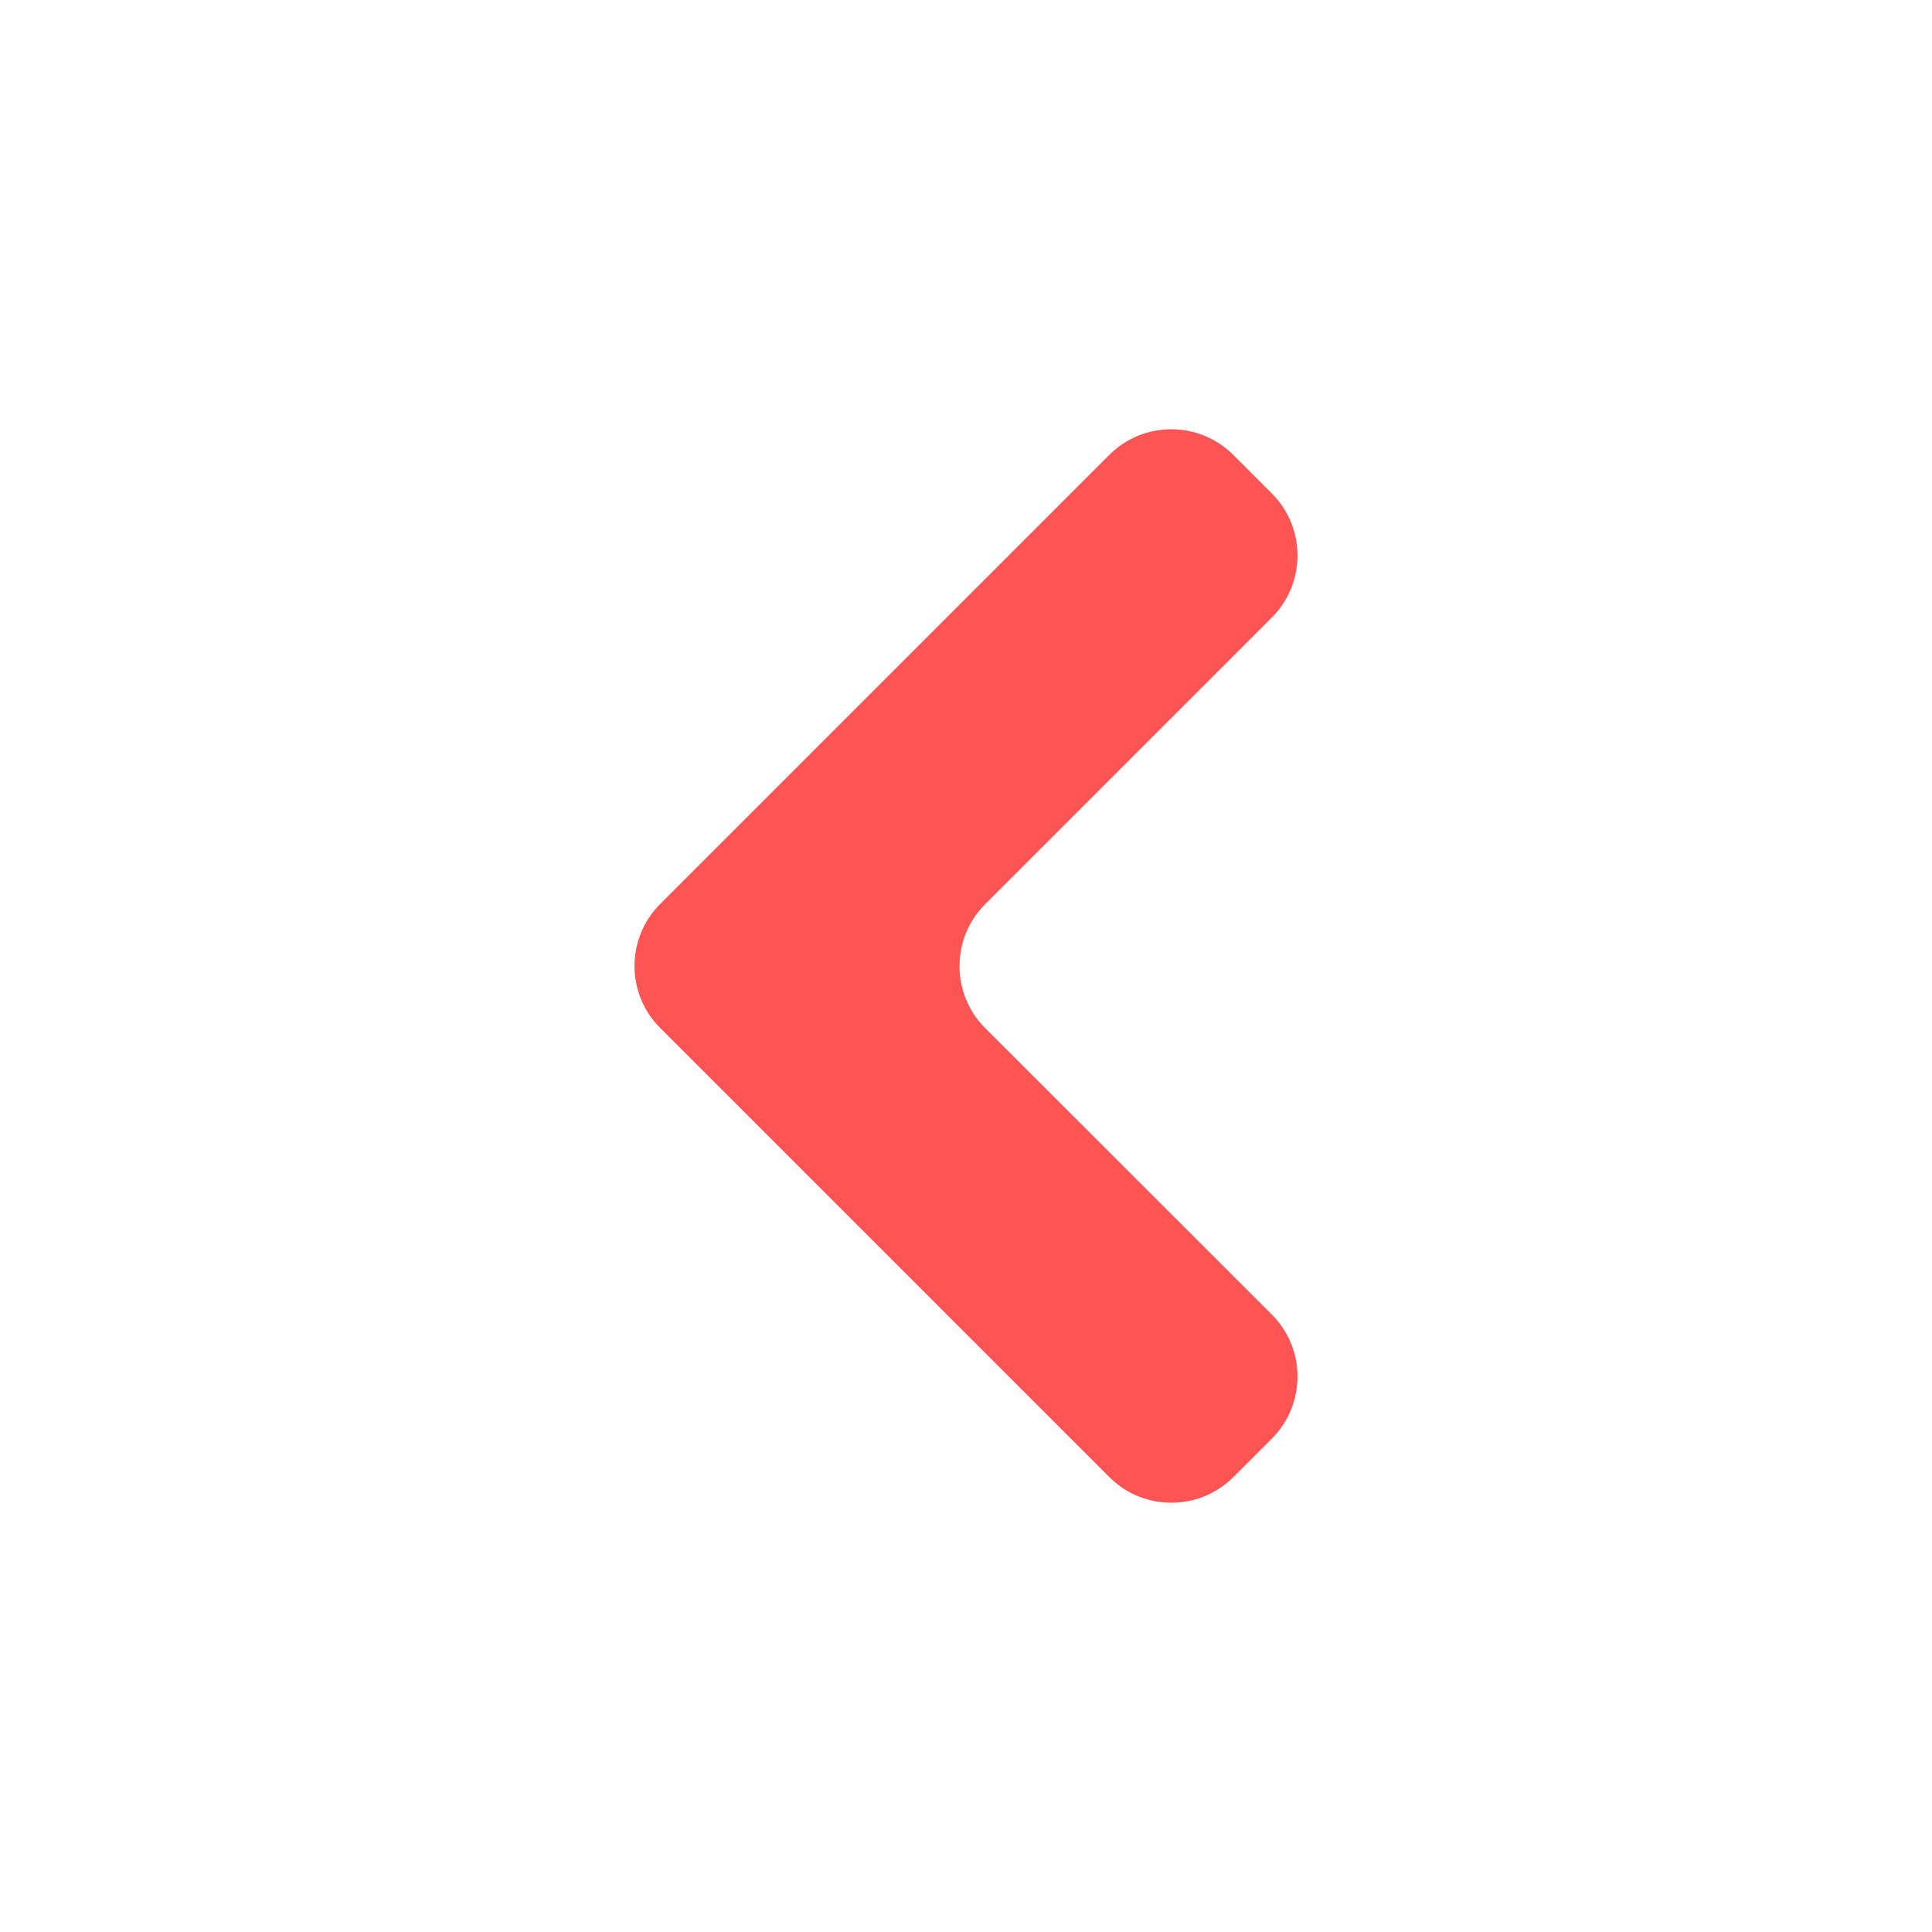
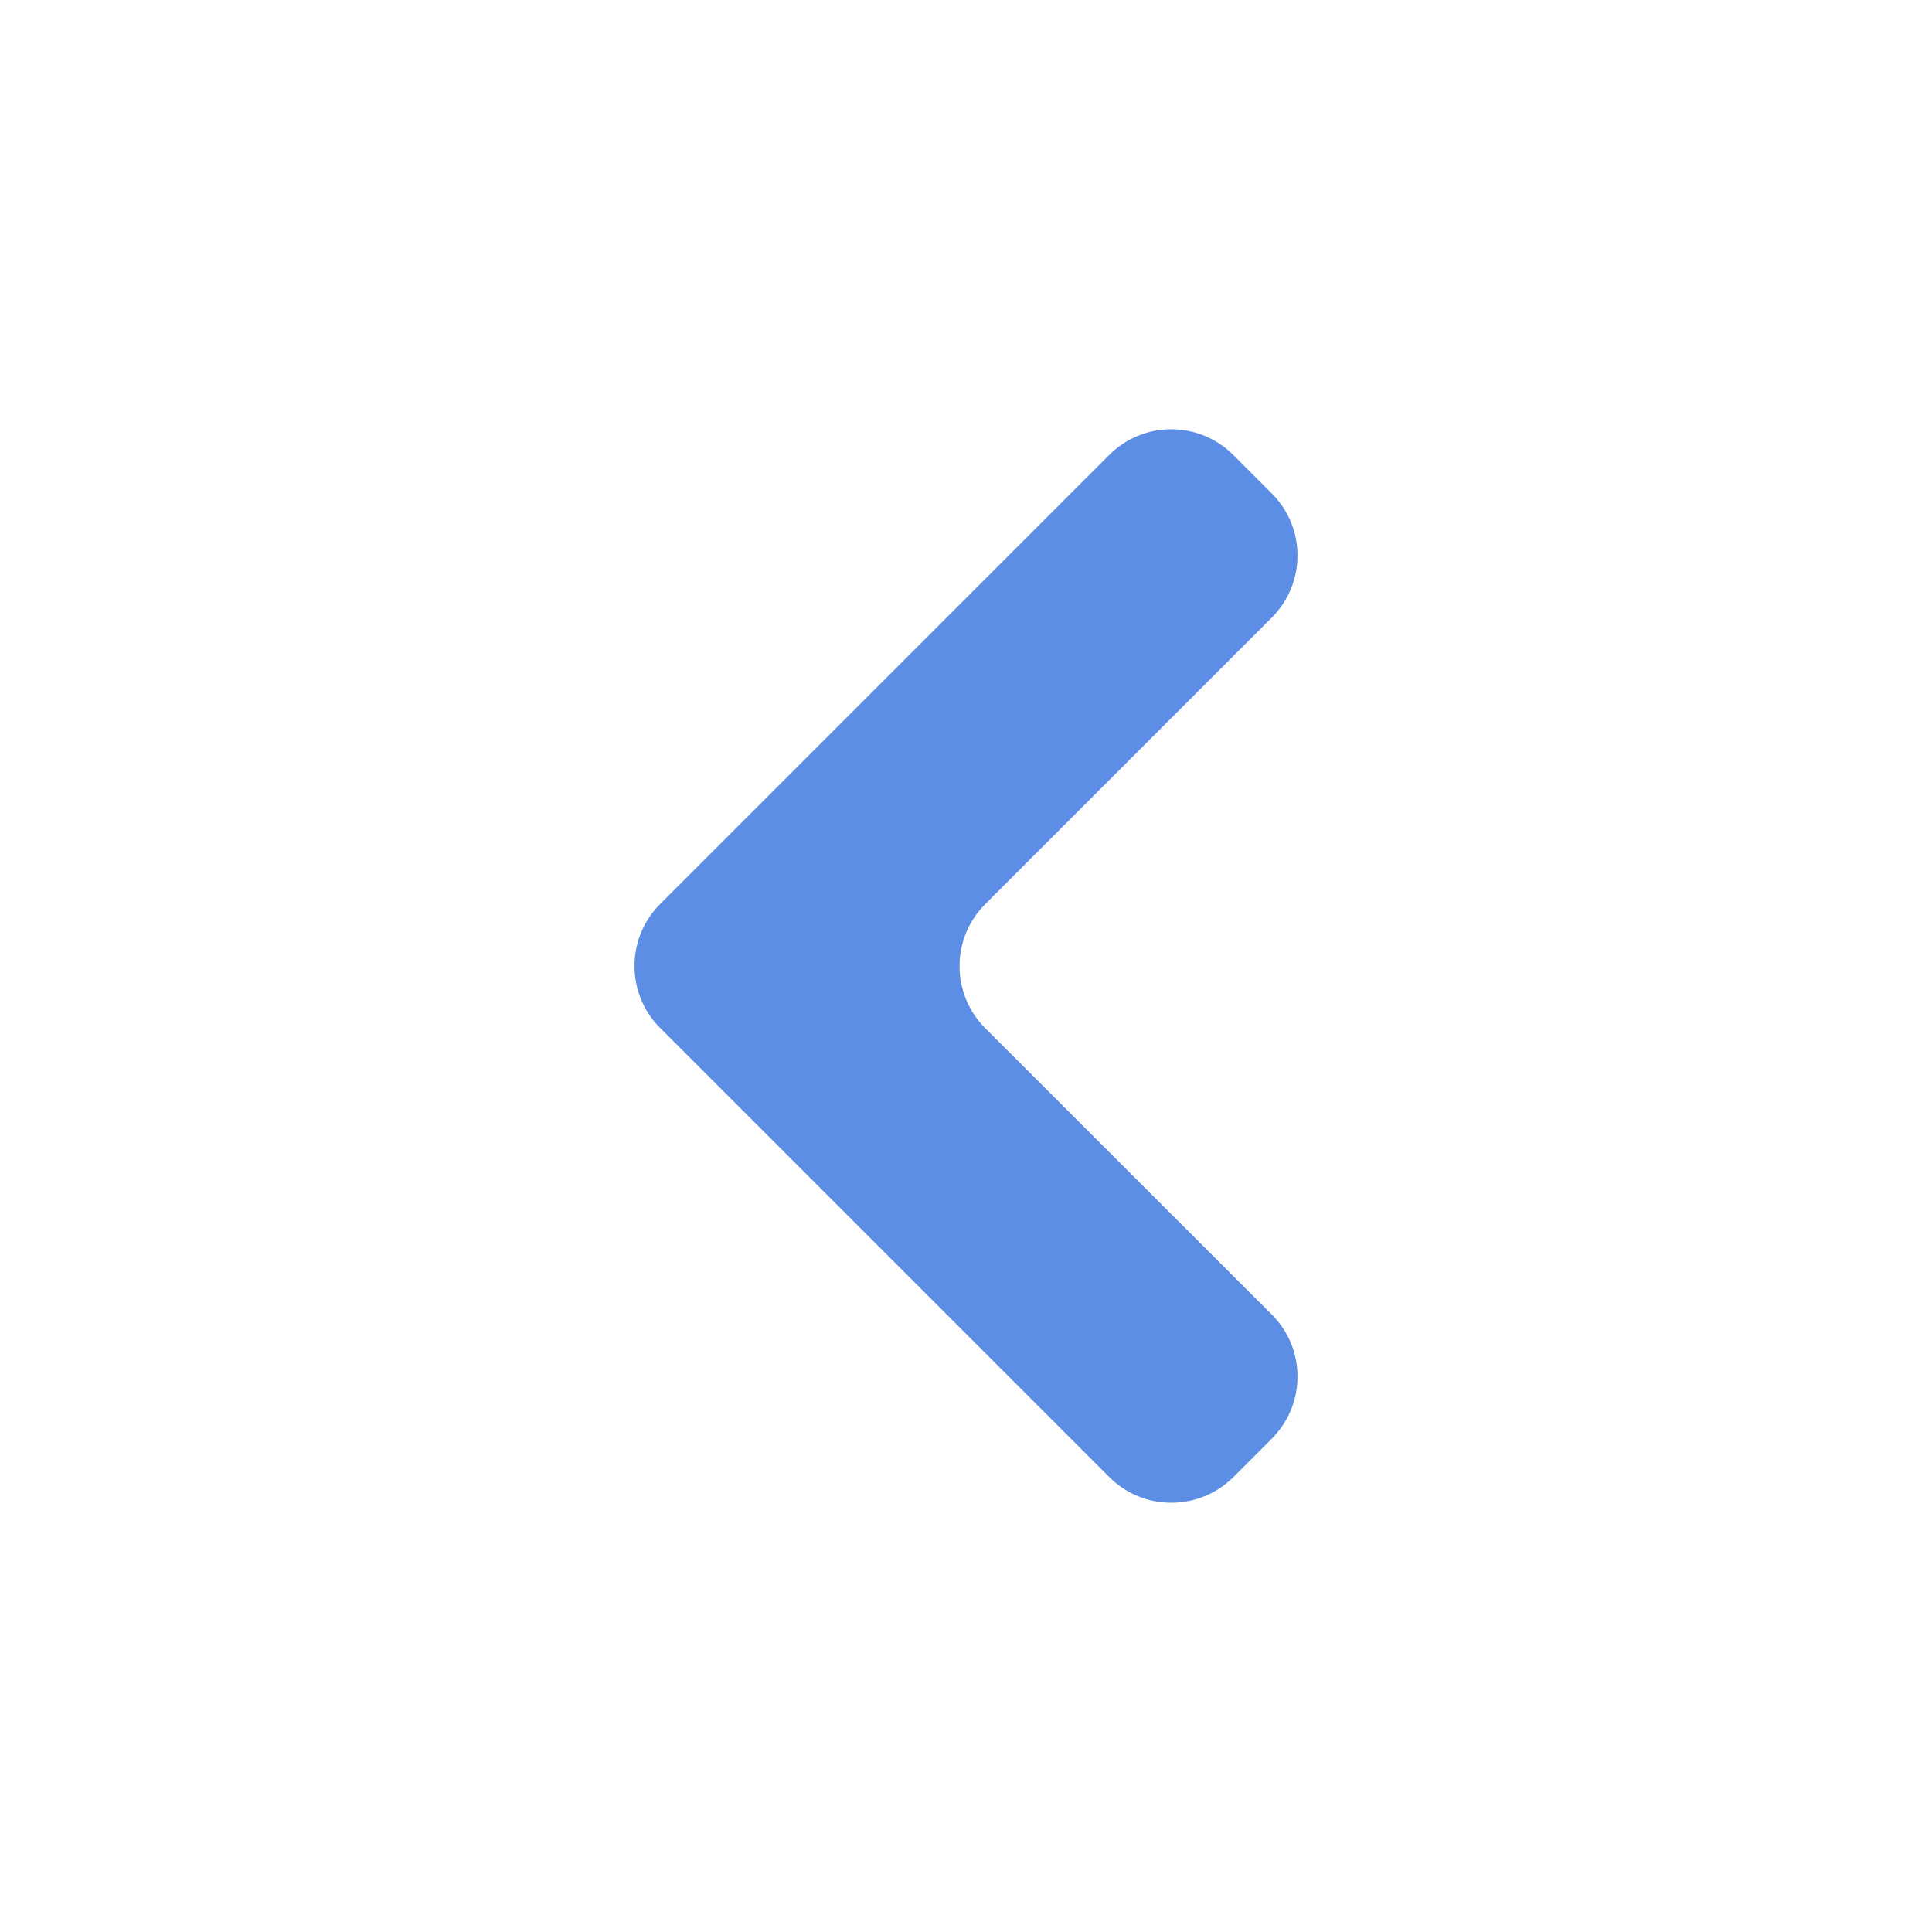
<svg xmlns="http://www.w3.org/2000/svg" version="1.1" width="1080" height="1080" viewBox="0 0 1080 1080" xml:space="preserve">
  <defs>
</defs>
-   <g transform="matrix(1 0 0 1 540 540)" id="2eaf8b29-7b36-4b1b-bf47-938d14d0c670">
+   <g transform="matrix(1 0 0 1 540 540)" id="93ed69cf-b201-465e-8df8-e7ec6d1ff4e2">
    <rect style="stroke: none; stroke-width: 1; stroke-dasharray: none; stroke-linecap: butt; stroke-dashoffset: 0; stroke-linejoin: miter; stroke-miterlimit: 4; fill: rgb(255,255,255); fill-rule: nonzero; opacity: 1; visibility: hidden;" vector-effect="non-scaling-stroke" x="-540" y="-540" rx="0" ry="0" width="1080" height="1080" />
  </g>
-   <g transform="matrix(1 0 0 1 540 540)" id="5e768f0f-159a-44cb-82b0-e237e5484fe0">
+   <g transform="matrix(1 0 0 1 540 540)" id="503d4129-5e56-4d9d-8e14-3d30fd9b868f">
</g>
-   <g transform="matrix(1 0 0 1 540 540)" id="8e41a092-ba7e-40f6-a5c7-431d88632b20">
-     <path style="stroke: rgb(0,0,0); stroke-width: 0; stroke-dasharray: none; stroke-linecap: butt; stroke-dashoffset: 0; stroke-linejoin: miter; stroke-miterlimit: 4; fill: rgb(255,84,84); fill-rule: nonzero; opacity: 1;" vector-effect="non-scaling-stroke" transform=" translate(-500.01, -500.01)" d="M 649.4 785.8 L 671 764.2 C 690.1 745 690.1 714 671 694.9 L 510.7 534.7 C 501.2 525.2 496.4 512.6 496.4 500.1 C 496.4 487.6 501.1 475.1 510.7 465.5 L 671 305.2 C 690.1 286 690.1 255 671 235.9 L 649.4 214.3 C 630.2 195.2 599.2 195.2 580.1 214.3 L 329 465.4 C 319.5 474.9 314.7 487.5 314.7 500 C 314.7 512.5 319.4 525 329 534.6 L 580.1 785.7 C 599.2 804.8 630.2 804.8 649.4 785.8 z" stroke-linecap="round" />
+   <g transform="matrix(1 0 0 1 540 540)">
+     <g style="" vector-effect="non-scaling-stroke">
+       <g transform="matrix(1 0 0 1 0 0)">
+         <rect style="stroke: none; stroke-width: 1; stroke-dasharray: none; stroke-linecap: butt; stroke-dashoffset: 0; stroke-linejoin: miter; stroke-miterlimit: 4; fill: rgb(92,142,230); fill-rule: nonzero; opacity: 1; visibility: hidden;" vector-effect="non-scaling-stroke" x="-540" y="-540" rx="0" ry="0" width="1080" height="1080" />
+       </g>
+       <g transform="matrix(1 0 0 1 0 0)">
+         <path style="stroke: rgb(0,0,0); stroke-width: 0; stroke-dasharray: none; stroke-linecap: butt; stroke-dashoffset: 0; stroke-linejoin: miter; stroke-miterlimit: 4; fill: rgb(92,142,230); fill-rule: nonzero; opacity: 1;" vector-effect="non-scaling-stroke" transform=" translate(-500.01, -500.01)" d="M 649.4 785.8 L 671 764.2 C 690.1 745 690.1 714 671 694.9 L 510.7 534.7 C 501.2 525.2 496.4 512.6 496.4 500.1 C 496.4 487.6 501.1 475.1 510.7 465.5 L 671 305.2 C 690.1 286 690.1 255 671 235.9 L 649.4 214.3 C 630.2 195.2 599.2 195.2 580.1 214.3 L 329 465.4 C 319.5 474.9 314.7 487.5 314.7 500 C 314.7 512.5 319.4 525 329 534.6 L 580.1 785.7 C 599.2 804.8 630.2 804.8 649.4 785.8 z" stroke-linecap="round" />
+       </g>
+     </g>
  </g>
  <g transform="matrix(NaN NaN NaN NaN 0 0)">
    <g style="">
</g>
  </g>
  <g transform="matrix(NaN NaN NaN NaN 0 0)">
    <g style="">
</g>
  </g>
</svg>
